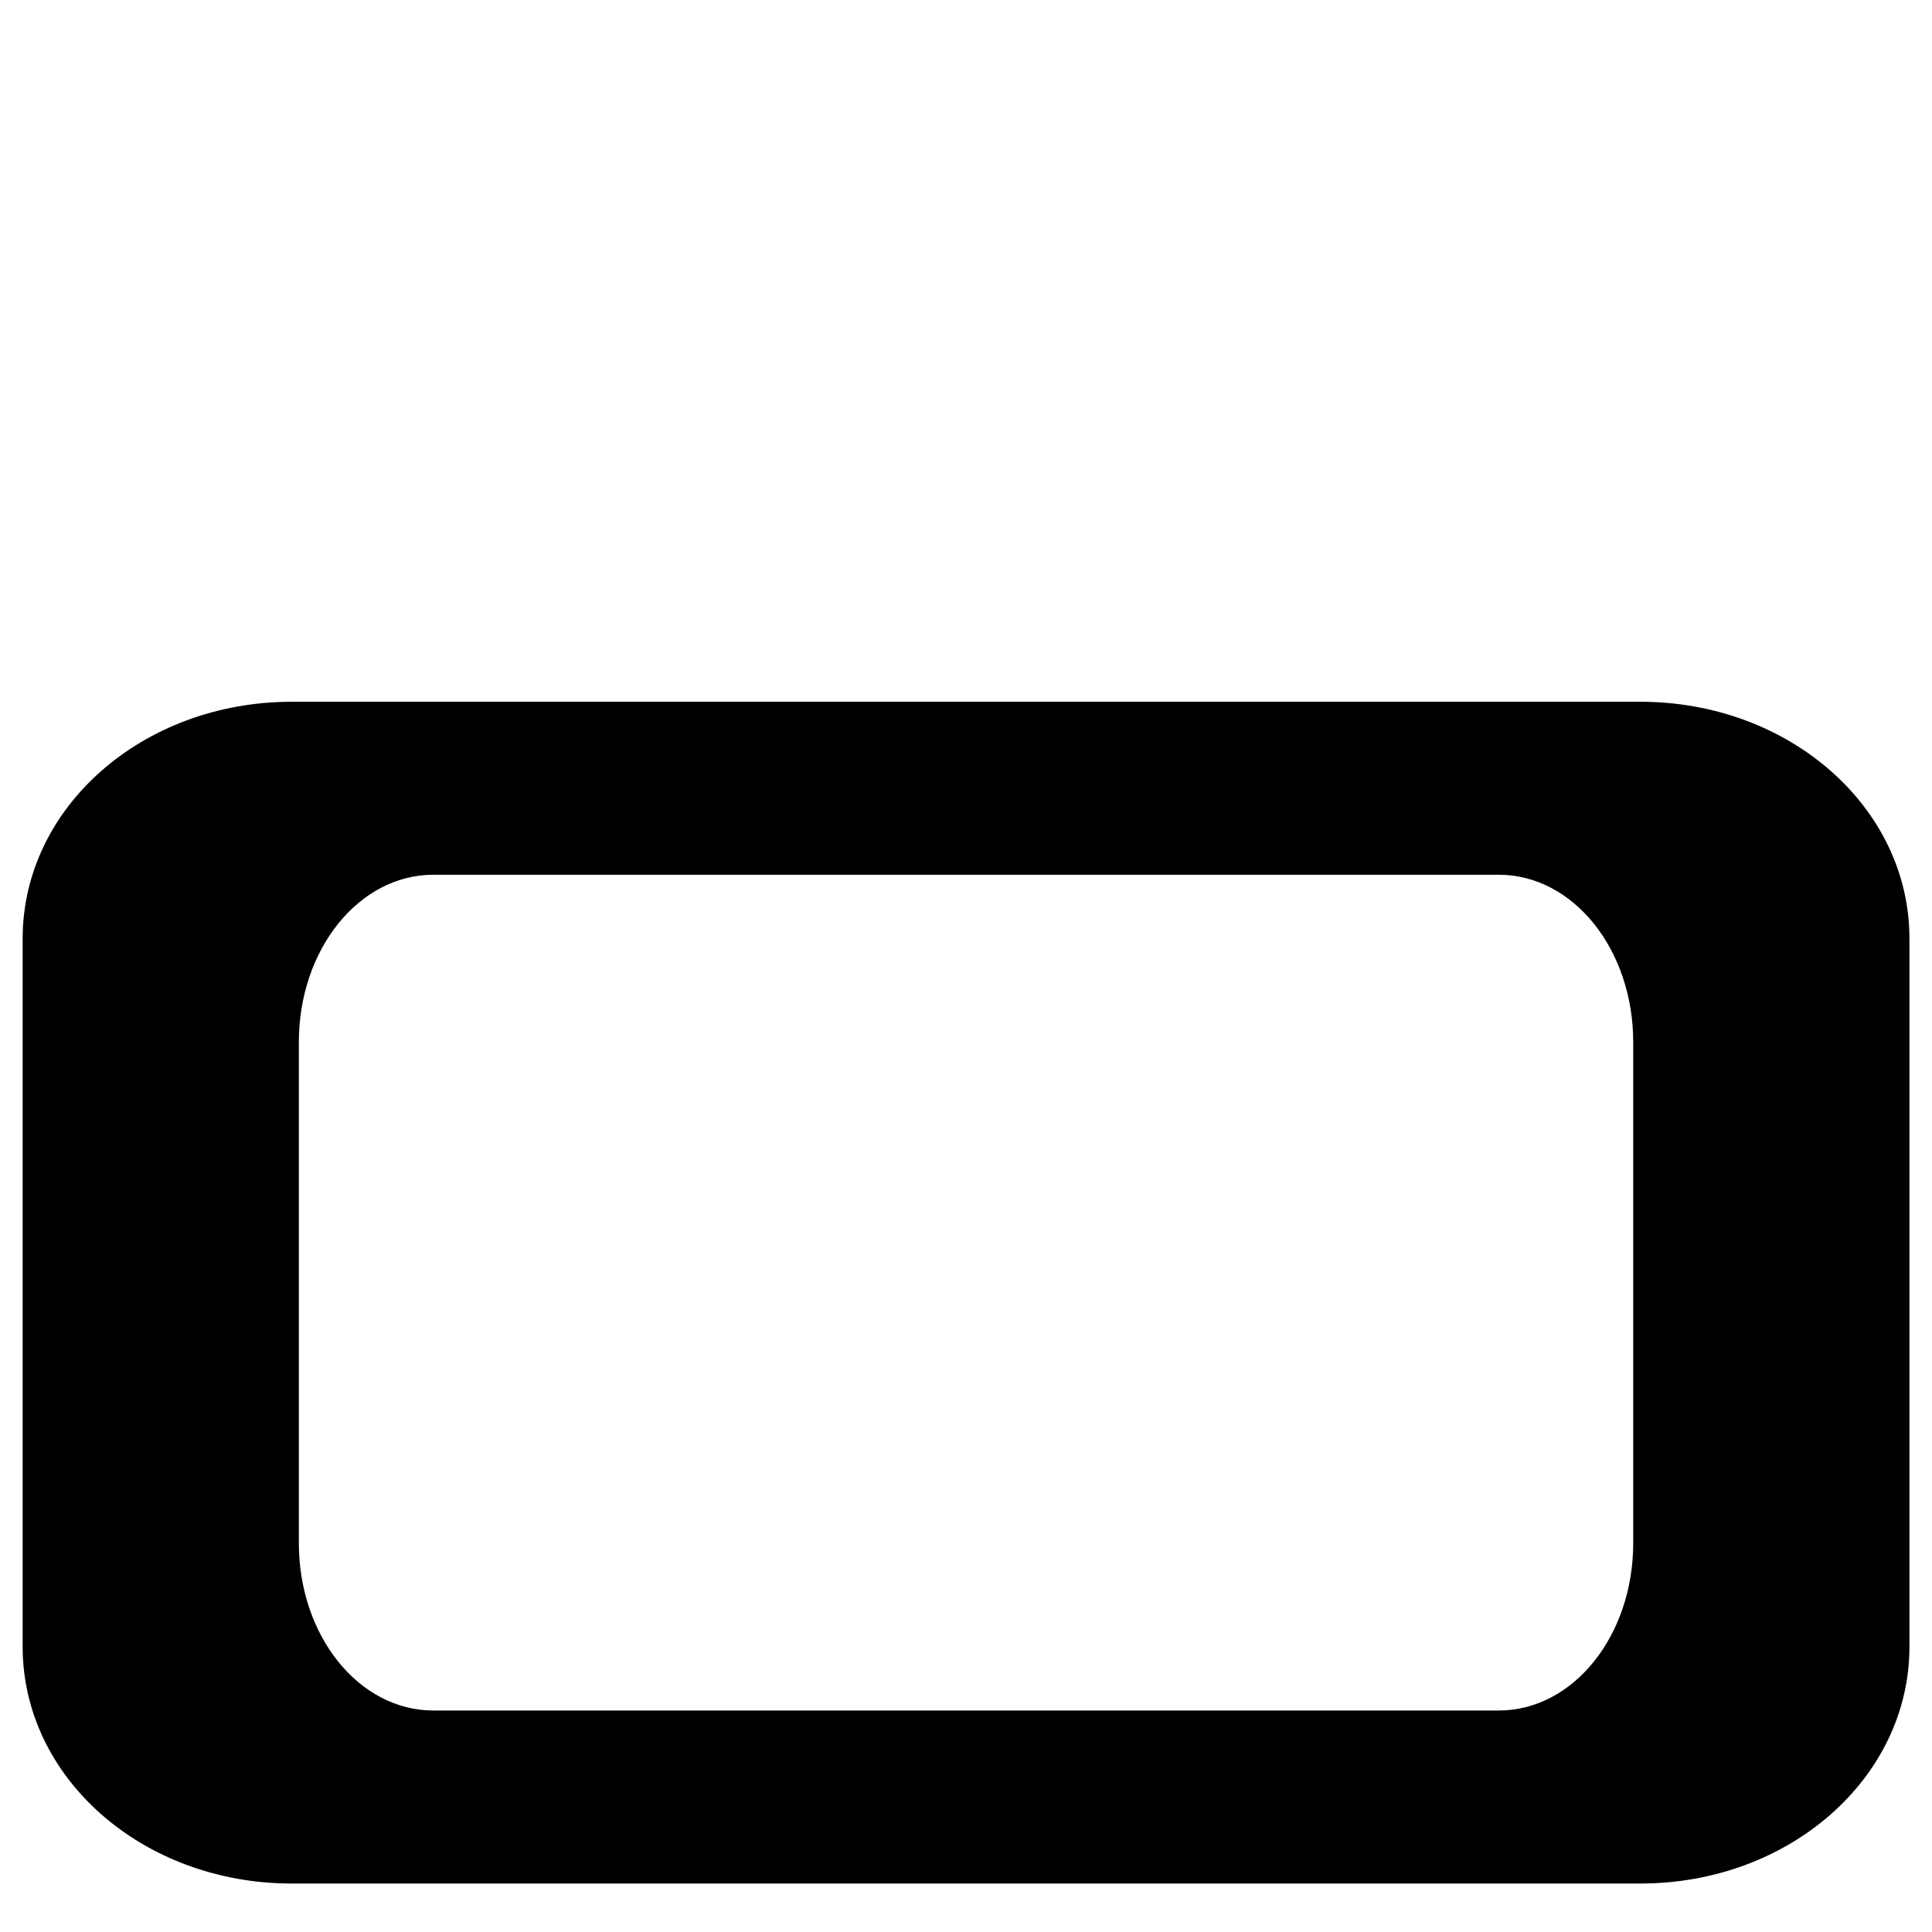
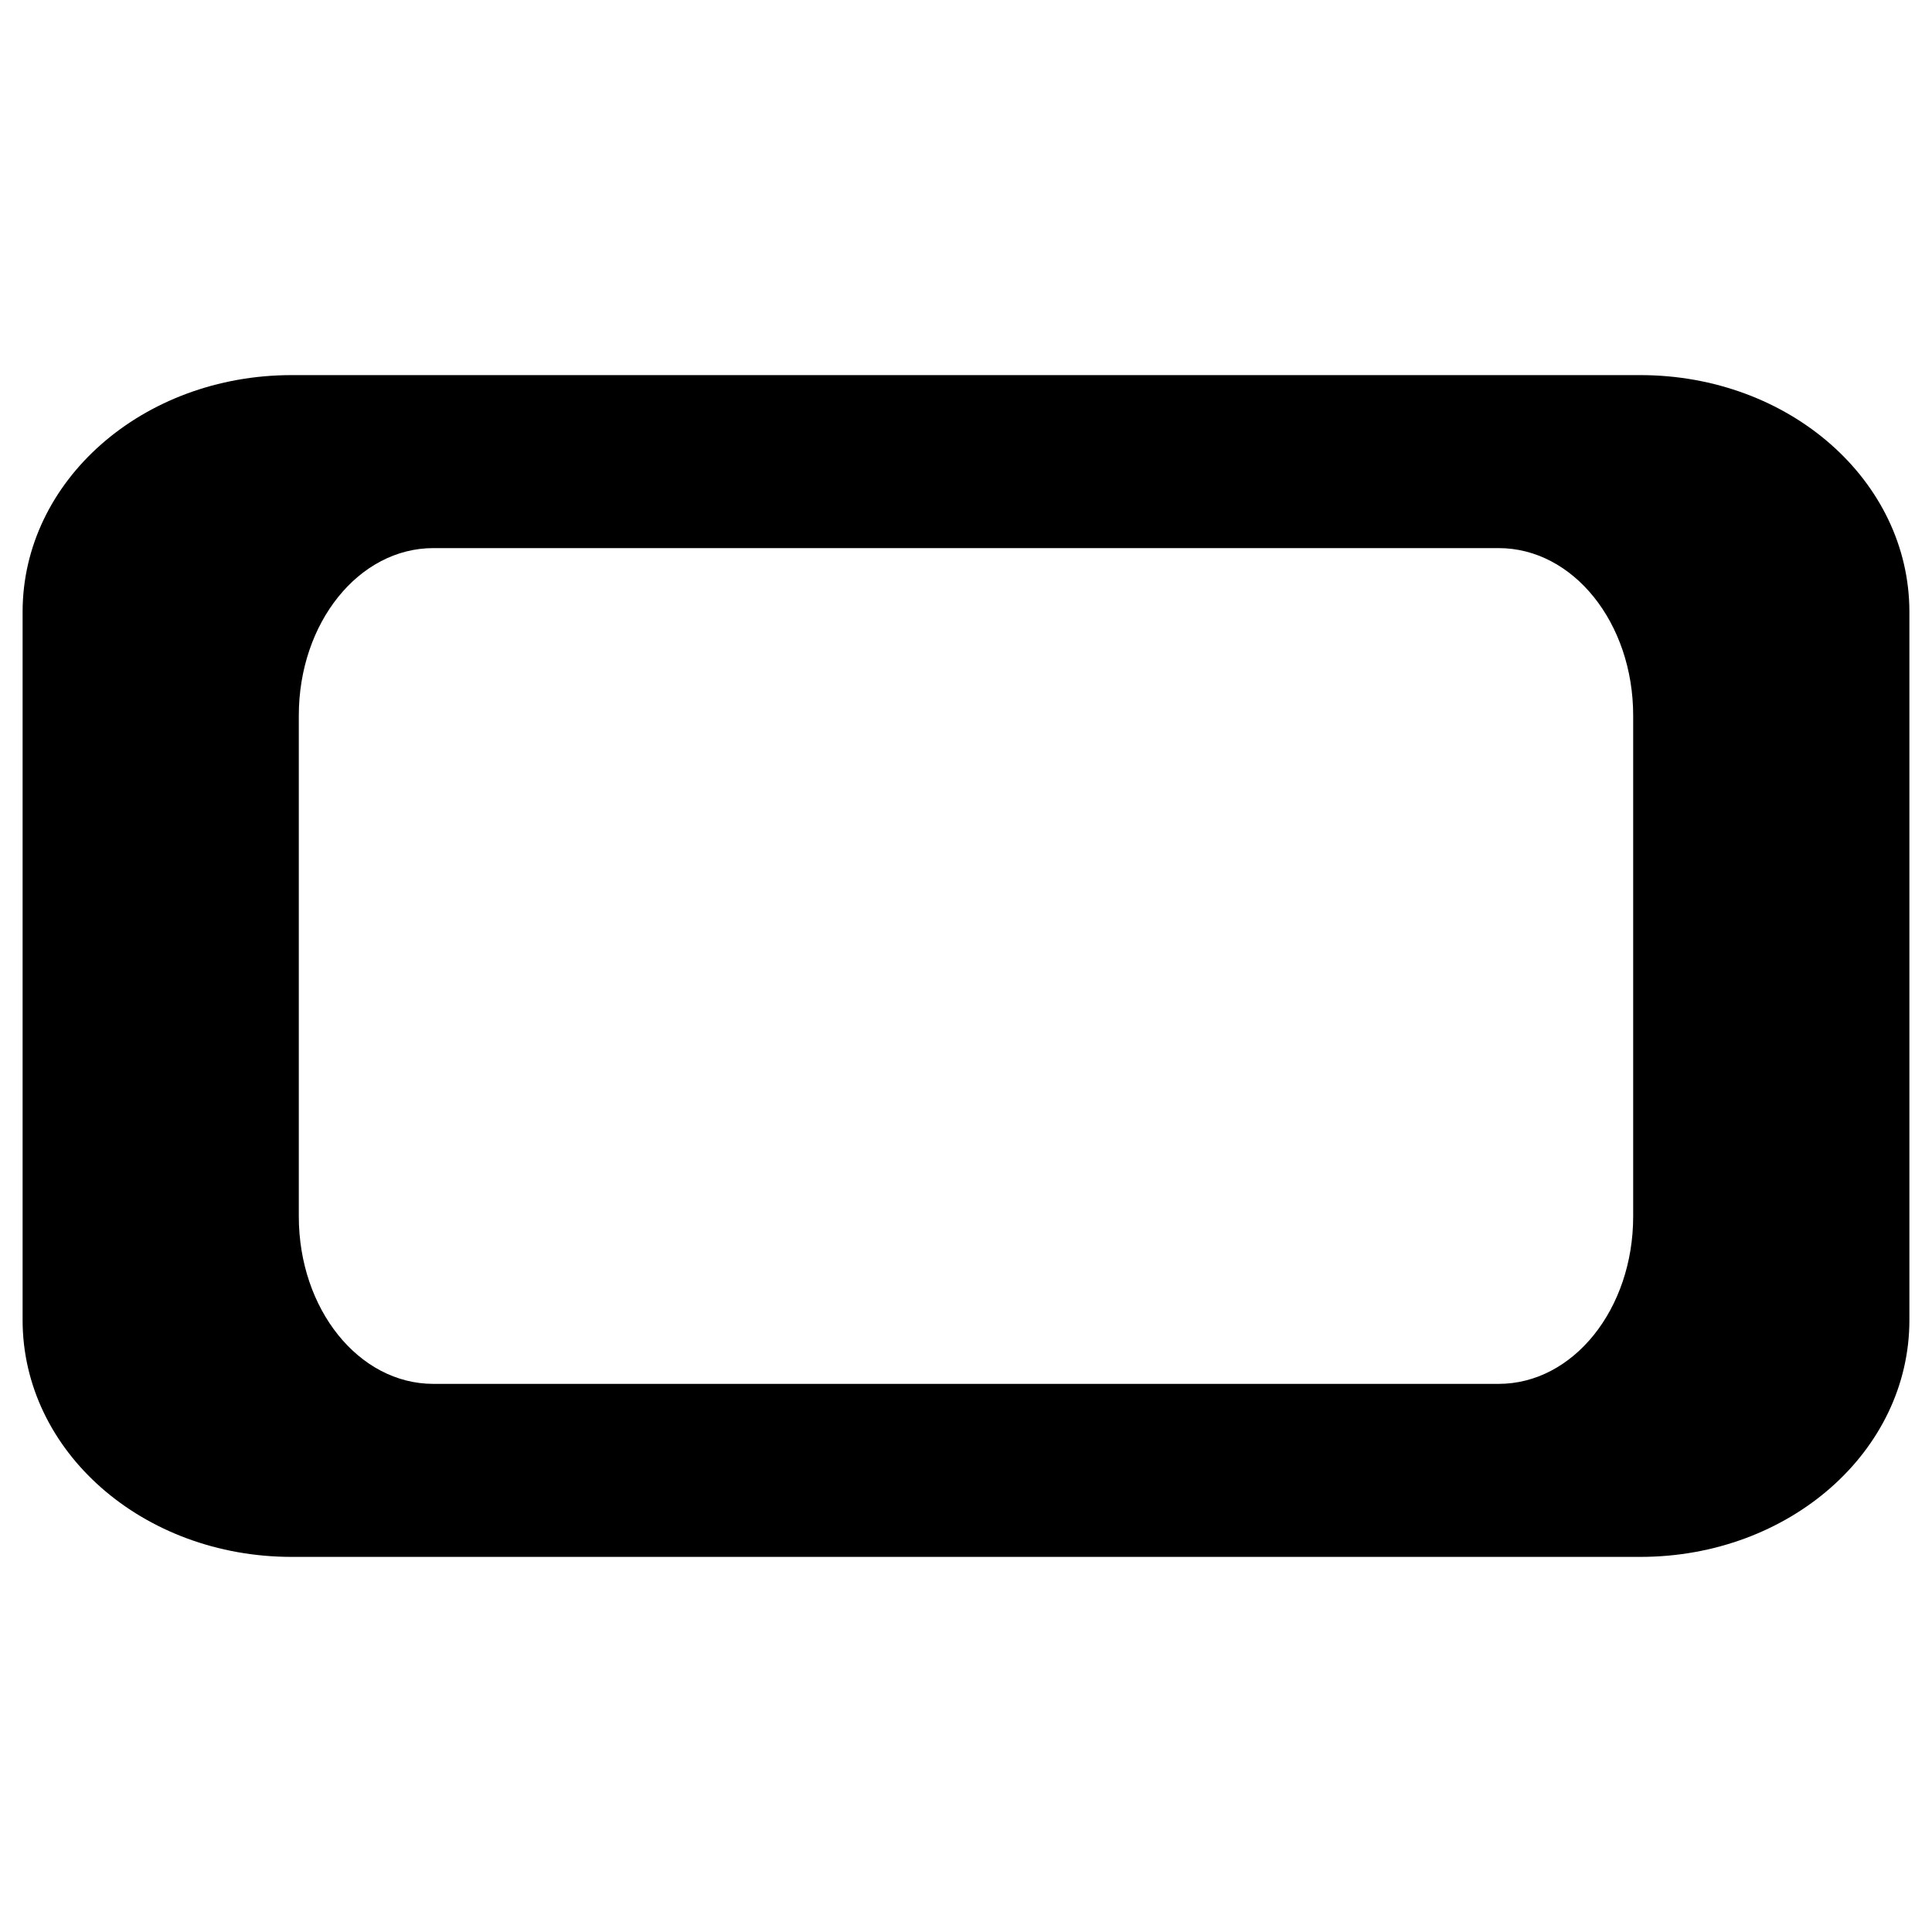
<svg xmlns="http://www.w3.org/2000/svg" width="512" height="512" version="1.1" viewBox="0 0 512 512">
  <defs>
    <clipPath id="clipPath1946">
      <rect x="100.41" y="145.25" width="311.18" height="221.49" rx="31.379" ry="44.384" d="m 131.788,145.254 h 248.424 c 17.384,0 31.379,19.795 31.379,44.384 v 132.724 c 0,24.589 -13.995,44.384 -31.379,44.384 H 131.788 c -17.384,0 -31.379,-19.795 -31.379,-44.384 V 189.638 c 0,-24.589 13.995,-44.384 31.379,-44.384 z" display="none" fill="#ef2929" stroke-width="22.301" />
      <path class="powerclip" d="m31 94.409h450v323.18h-450zm100.79 50.845c-17.384 0-31.379 19.795-31.379 44.384v132.72c0 24.589 13.995 44.384 31.379 44.384h248.42c17.384 0 31.379-19.795 31.379-44.384v-132.72c0-24.589-13.995-44.384-31.379-44.384z" fill="#ef2929" stroke-width="22.301" />
    </clipPath>
  </defs>
-   <path transform="matrix(1.1364 0 0 1 -34.909 86.563)" x="36" y="99.409" width="440" height="313.182" ry="62.757" d="m98.757 99.409h314.49c34.767 0 62.757 27.99 62.757 62.757v187.67c0 34.767-27.99 62.757-62.757 62.757h-314.49c-34.767 0-62.757-27.99-62.757-62.757v-187.67c0-34.767 27.99-62.757 62.757-62.757z" clip-path="url(#clipPath1946)" stroke-width="31.533" />
+   <path transform="matrix(1.1364 0 0 1 -34.921 -.001)" x="36" y="99.409" width="440" height="313.182" ry="62.757" d="m98.757 99.409h314.49c34.767 0 62.757 27.99 62.757 62.757v187.67c0 34.767-27.99 62.757-62.757 62.757h-314.49c-34.767 0-62.757-27.99-62.757-62.757v-187.67c0-34.767 27.99-62.757 62.757-62.757z" clip-path="url(#clipPath1946)" stroke-width="31.533" />
</svg>
